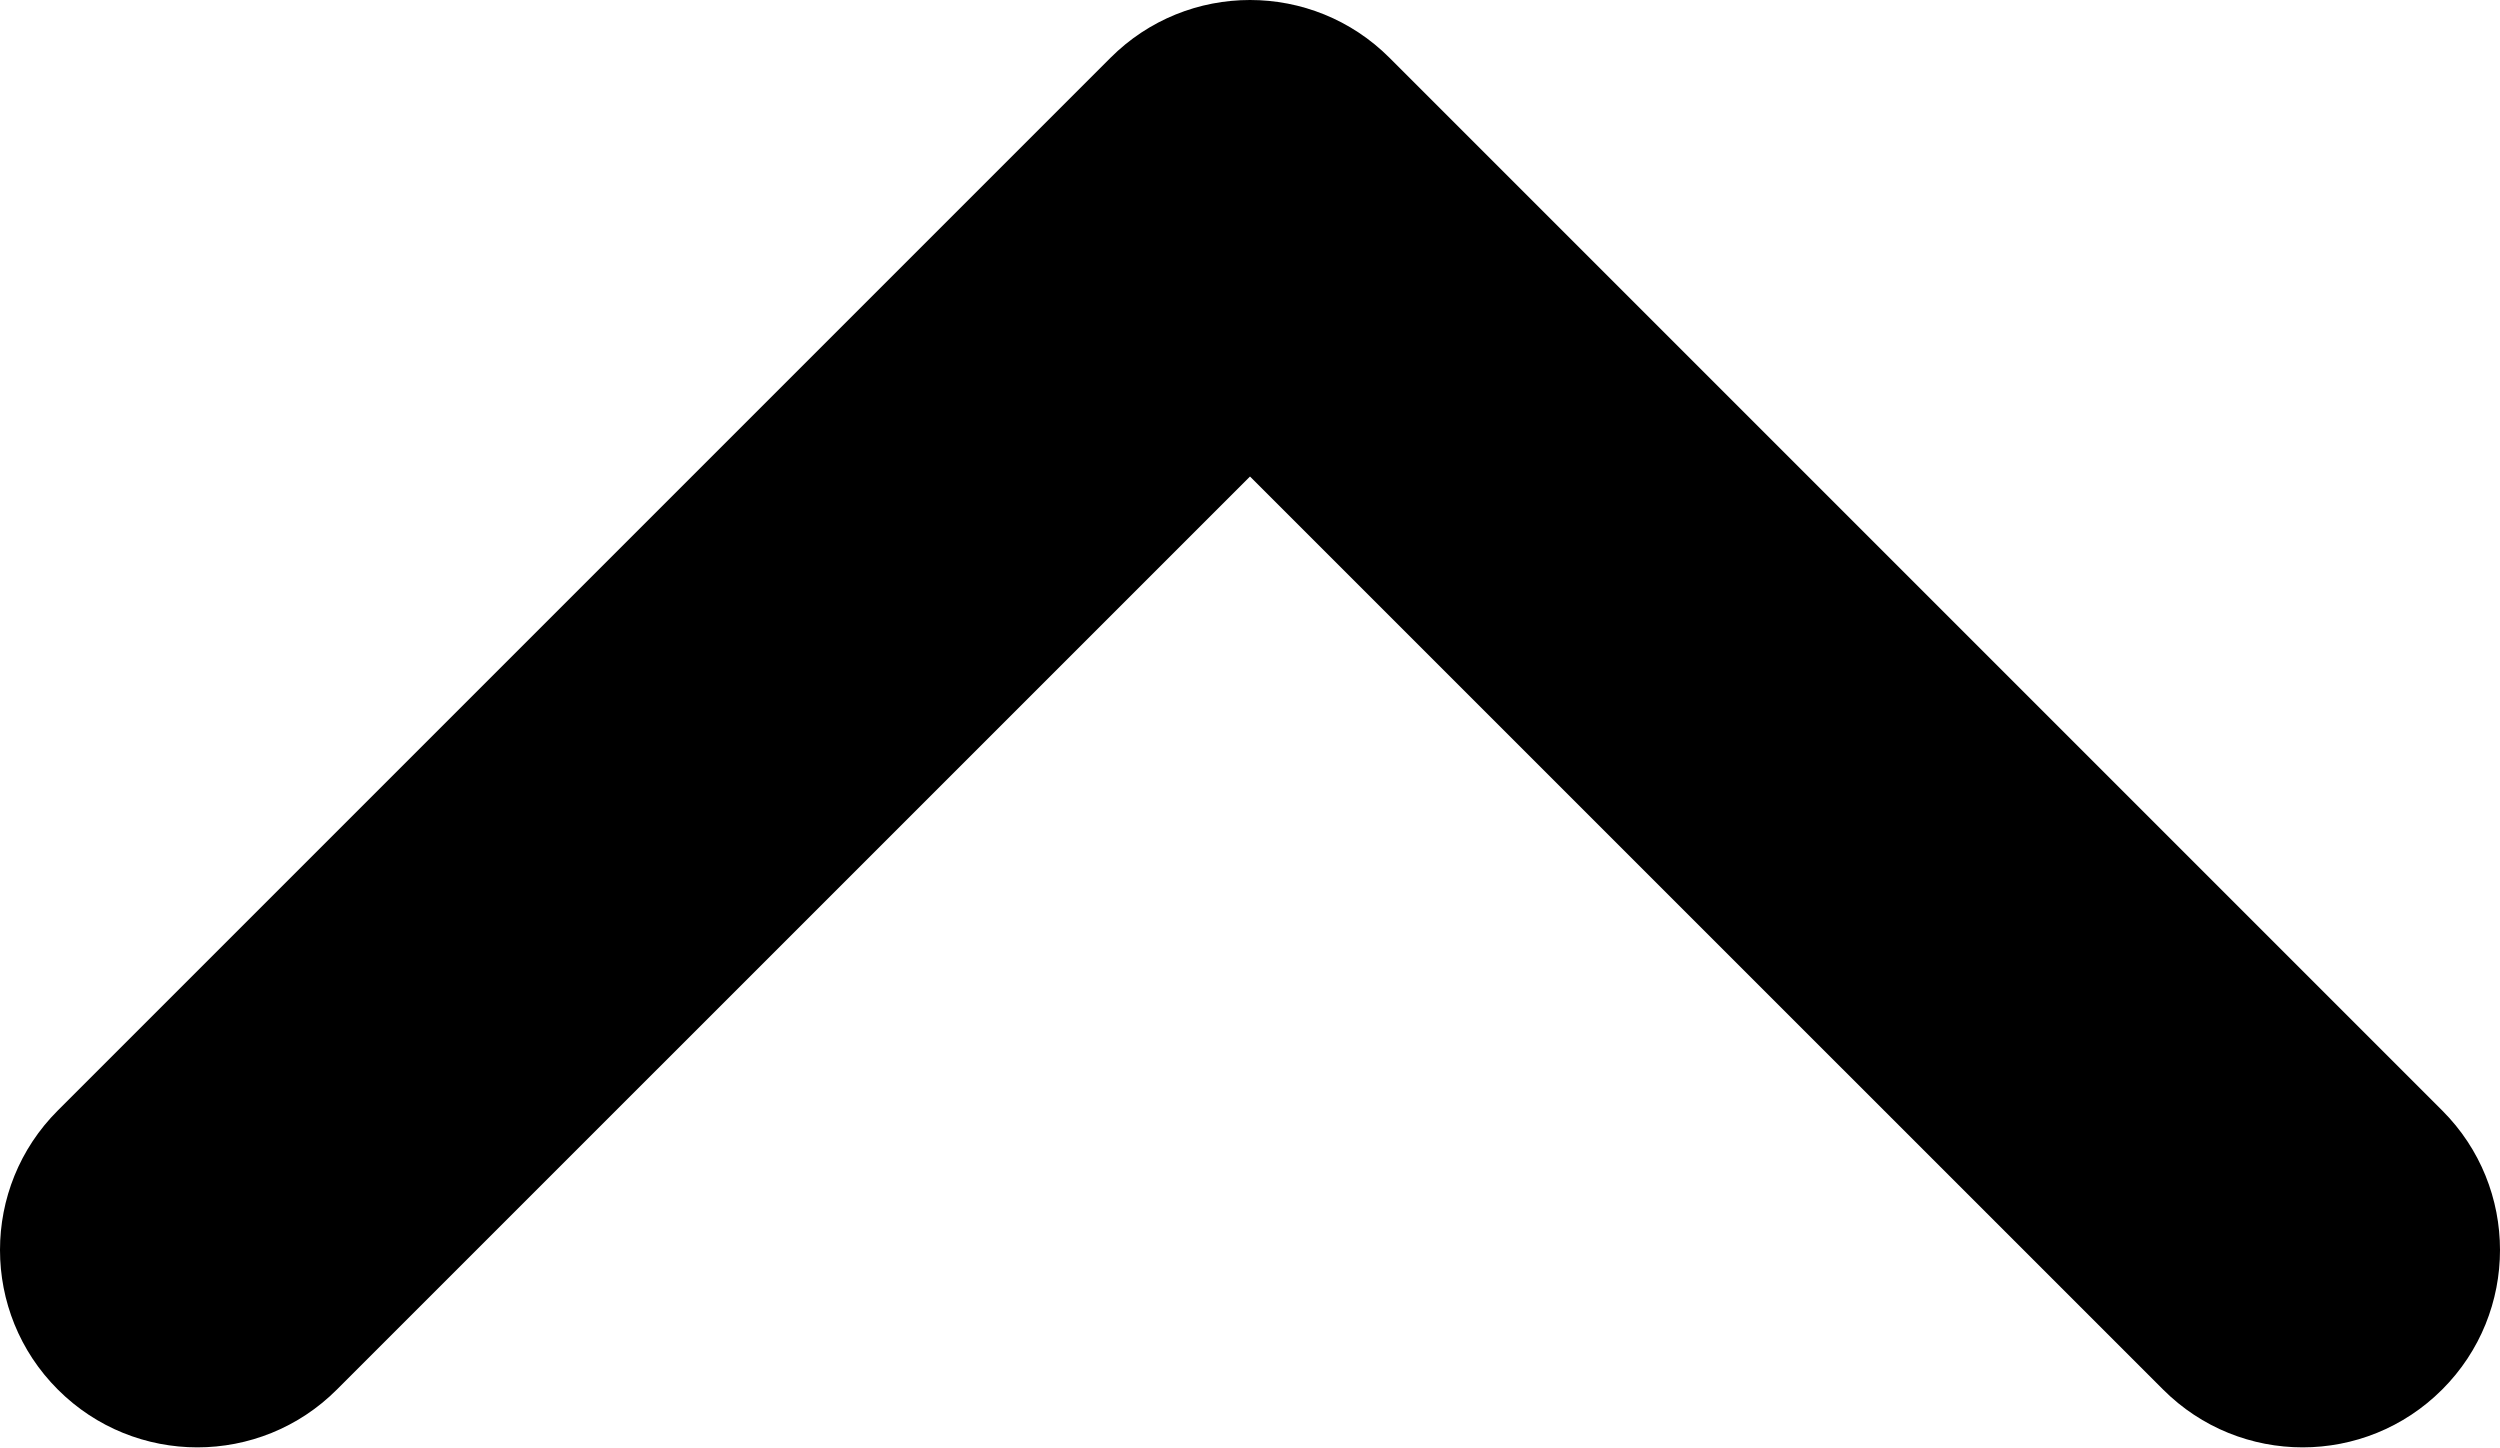
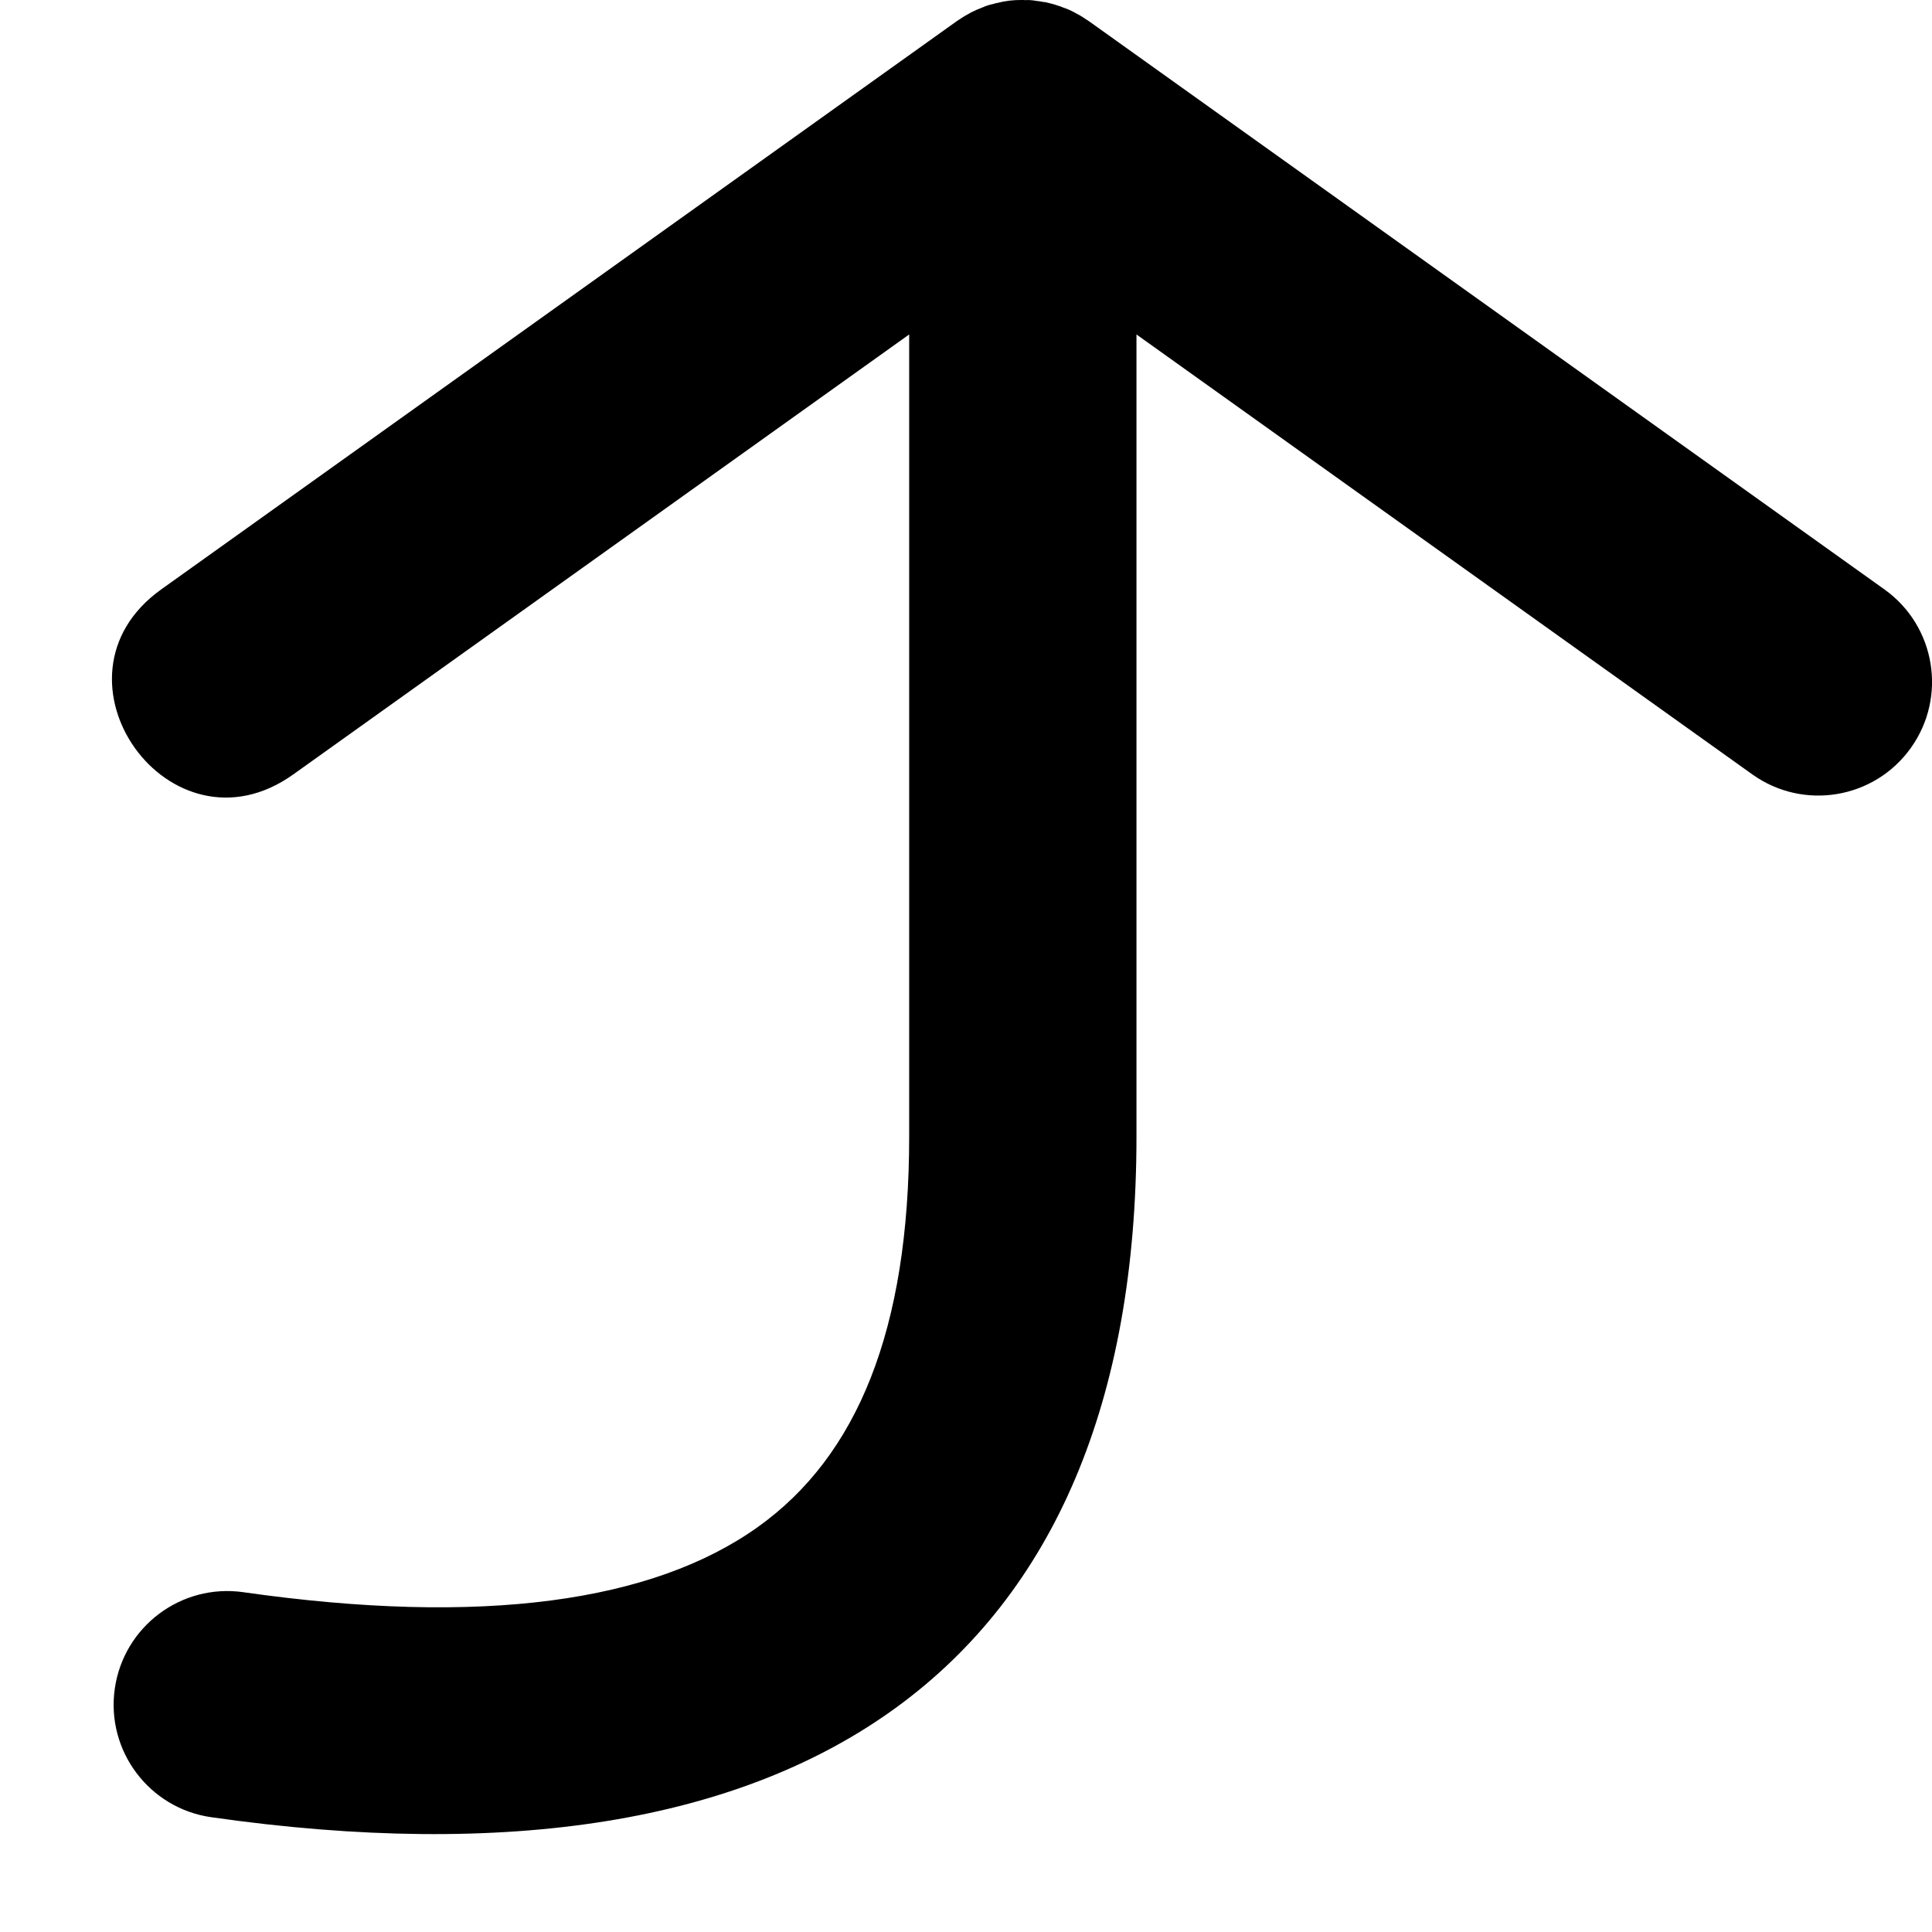
- <svg xmlns="http://www.w3.org/2000/svg" width="38px" height="22px" viewBox="0 0 38 22" version="1.1">
+ <svg xmlns="http://www.w3.org/2000/svg" width="17px" height="17px" viewBox="0 0 17 17" version="1.1">
  <g id="Page-1" stroke="none" stroke-width="1" fill="none" fill-rule="evenodd">
-     <path d="M21.121,0.879 L37.121,16.879 C38.293,18.05 38.293,19.95 37.121,21.121 C35.95,22.293 34.05,22.293 32.879,21.121 L19,7.243 L5.121,21.121 C3.95,22.293 2.05,22.293 0.879,21.121 C-0.293,19.95 -0.293,18.05 0.879,16.879 L16.879,0.879 C18.05,-0.293 19.95,-0.293 21.121,0.879 Z" id="submit" fill="#000000" fill-rule="nonzero" />
+     <g id="Frame-7" transform="translate(-121, -234)" fill="#000000" fill-rule="nonzero">
+       <path d="M129.992,234 C130.001,234 130.011,234 130.02,234.001 C130.054,233.999 130.087,234.002 130.12,234.008 C130.14,234.01 130.16,234.013 130.18,234.017 C130.195,234.018 130.209,234.021 130.223,234.025 C130.257,234.033 130.29,234.042 130.323,234.054 C130.332,234.057 130.341,234.06 130.349,234.064 C130.385,234.076 130.42,234.091 130.454,234.109 C130.458,234.111 130.462,234.113 130.466,234.116 C130.498,234.132 130.528,234.15 130.557,234.171 C130.564,234.174 130.57,234.178 130.576,234.183 C130.578,234.184 130.58,234.185 130.581,234.186 L137.581,239.186 C138.031,239.507 138.135,240.132 137.814,240.581 C137.493,241.031 136.868,241.135 136.419,240.814 L131,236.943 L131,244 C131,248.657 128.088,250.737 122.859,249.99 C122.312,249.912 121.932,249.405 122.01,248.859 C122.088,248.312 122.595,247.932 123.141,248.01 C125.244,248.31 126.745,248.096 127.669,247.436 C128.543,246.812 129,245.702 129,244 L129,236.943 L123.581,240.814 C122.496,241.589 121.334,239.961 122.419,239.186 L129.419,234.186 C129.455,234.161 129.492,234.138 129.53,234.118 C129.538,234.113 129.546,234.108 129.554,234.105 C129.584,234.09 129.615,234.076 129.646,234.065 C129.677,234.051 129.708,234.041 129.74,234.035 C129.751,234.031 129.763,234.028 129.775,234.026 C129.847,234.007 129.92,233.999 129.992,234 Z" id="submit" />
+     </g>
  </g>
</svg>
